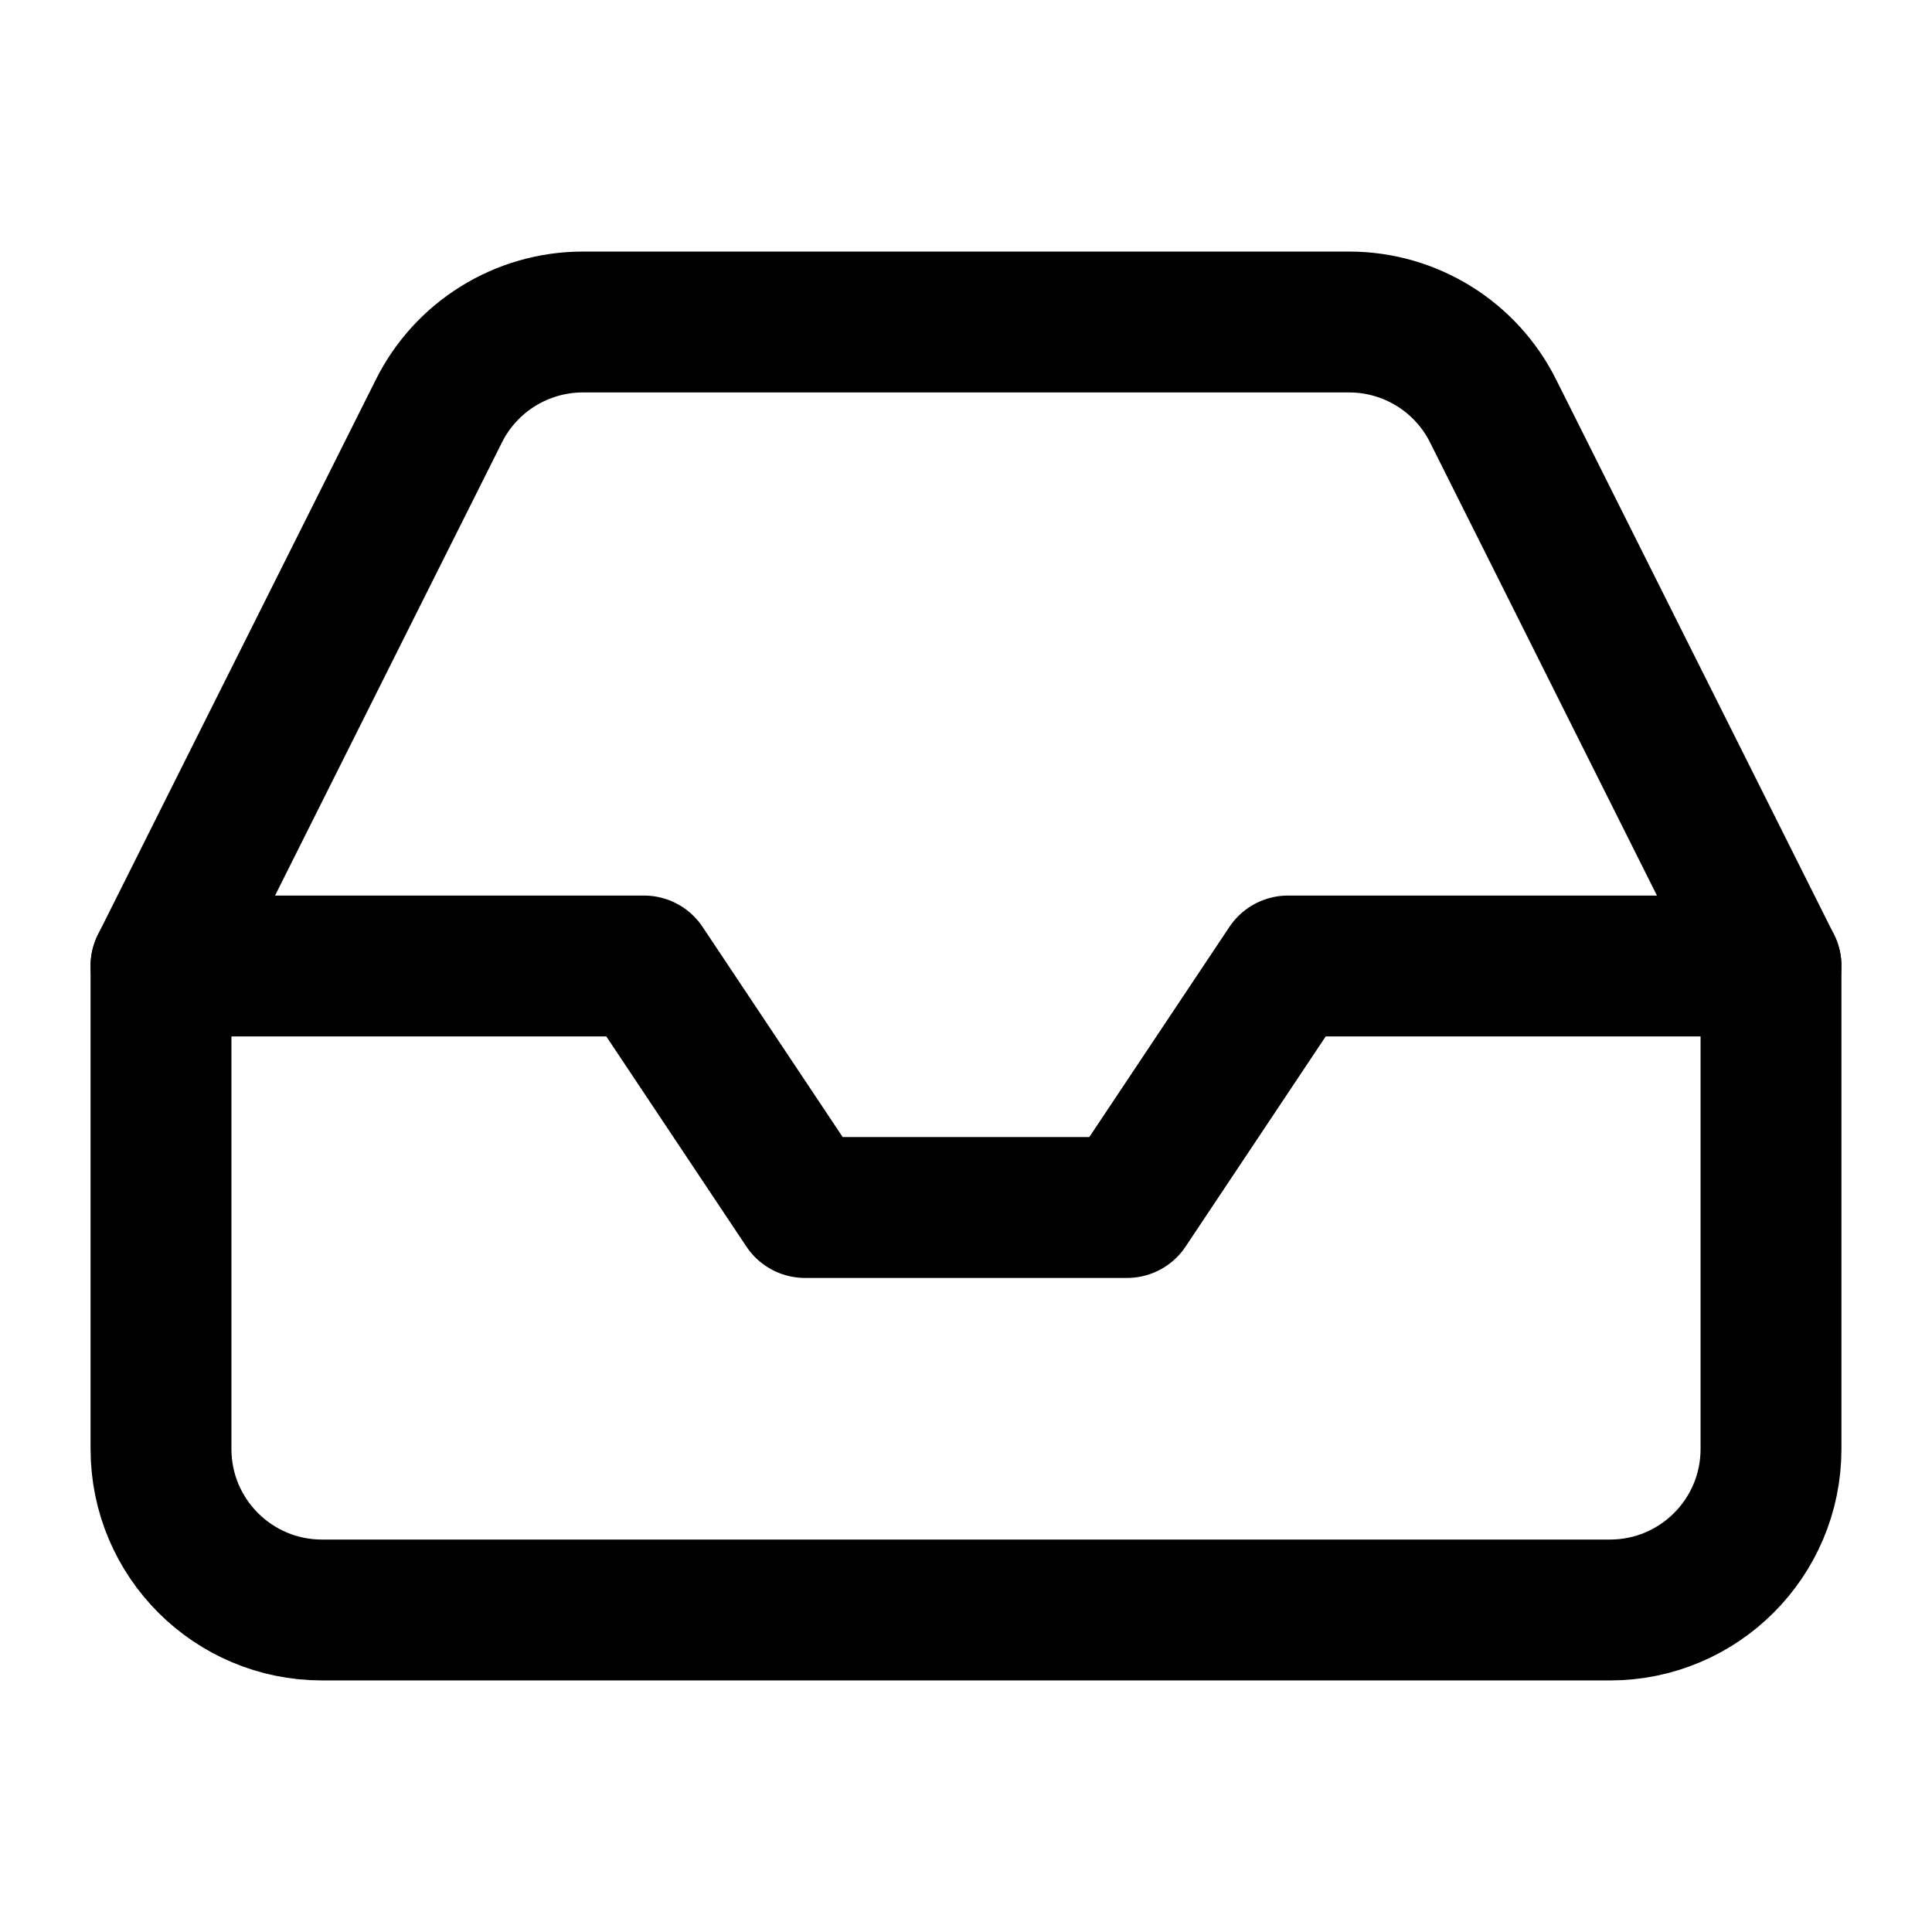
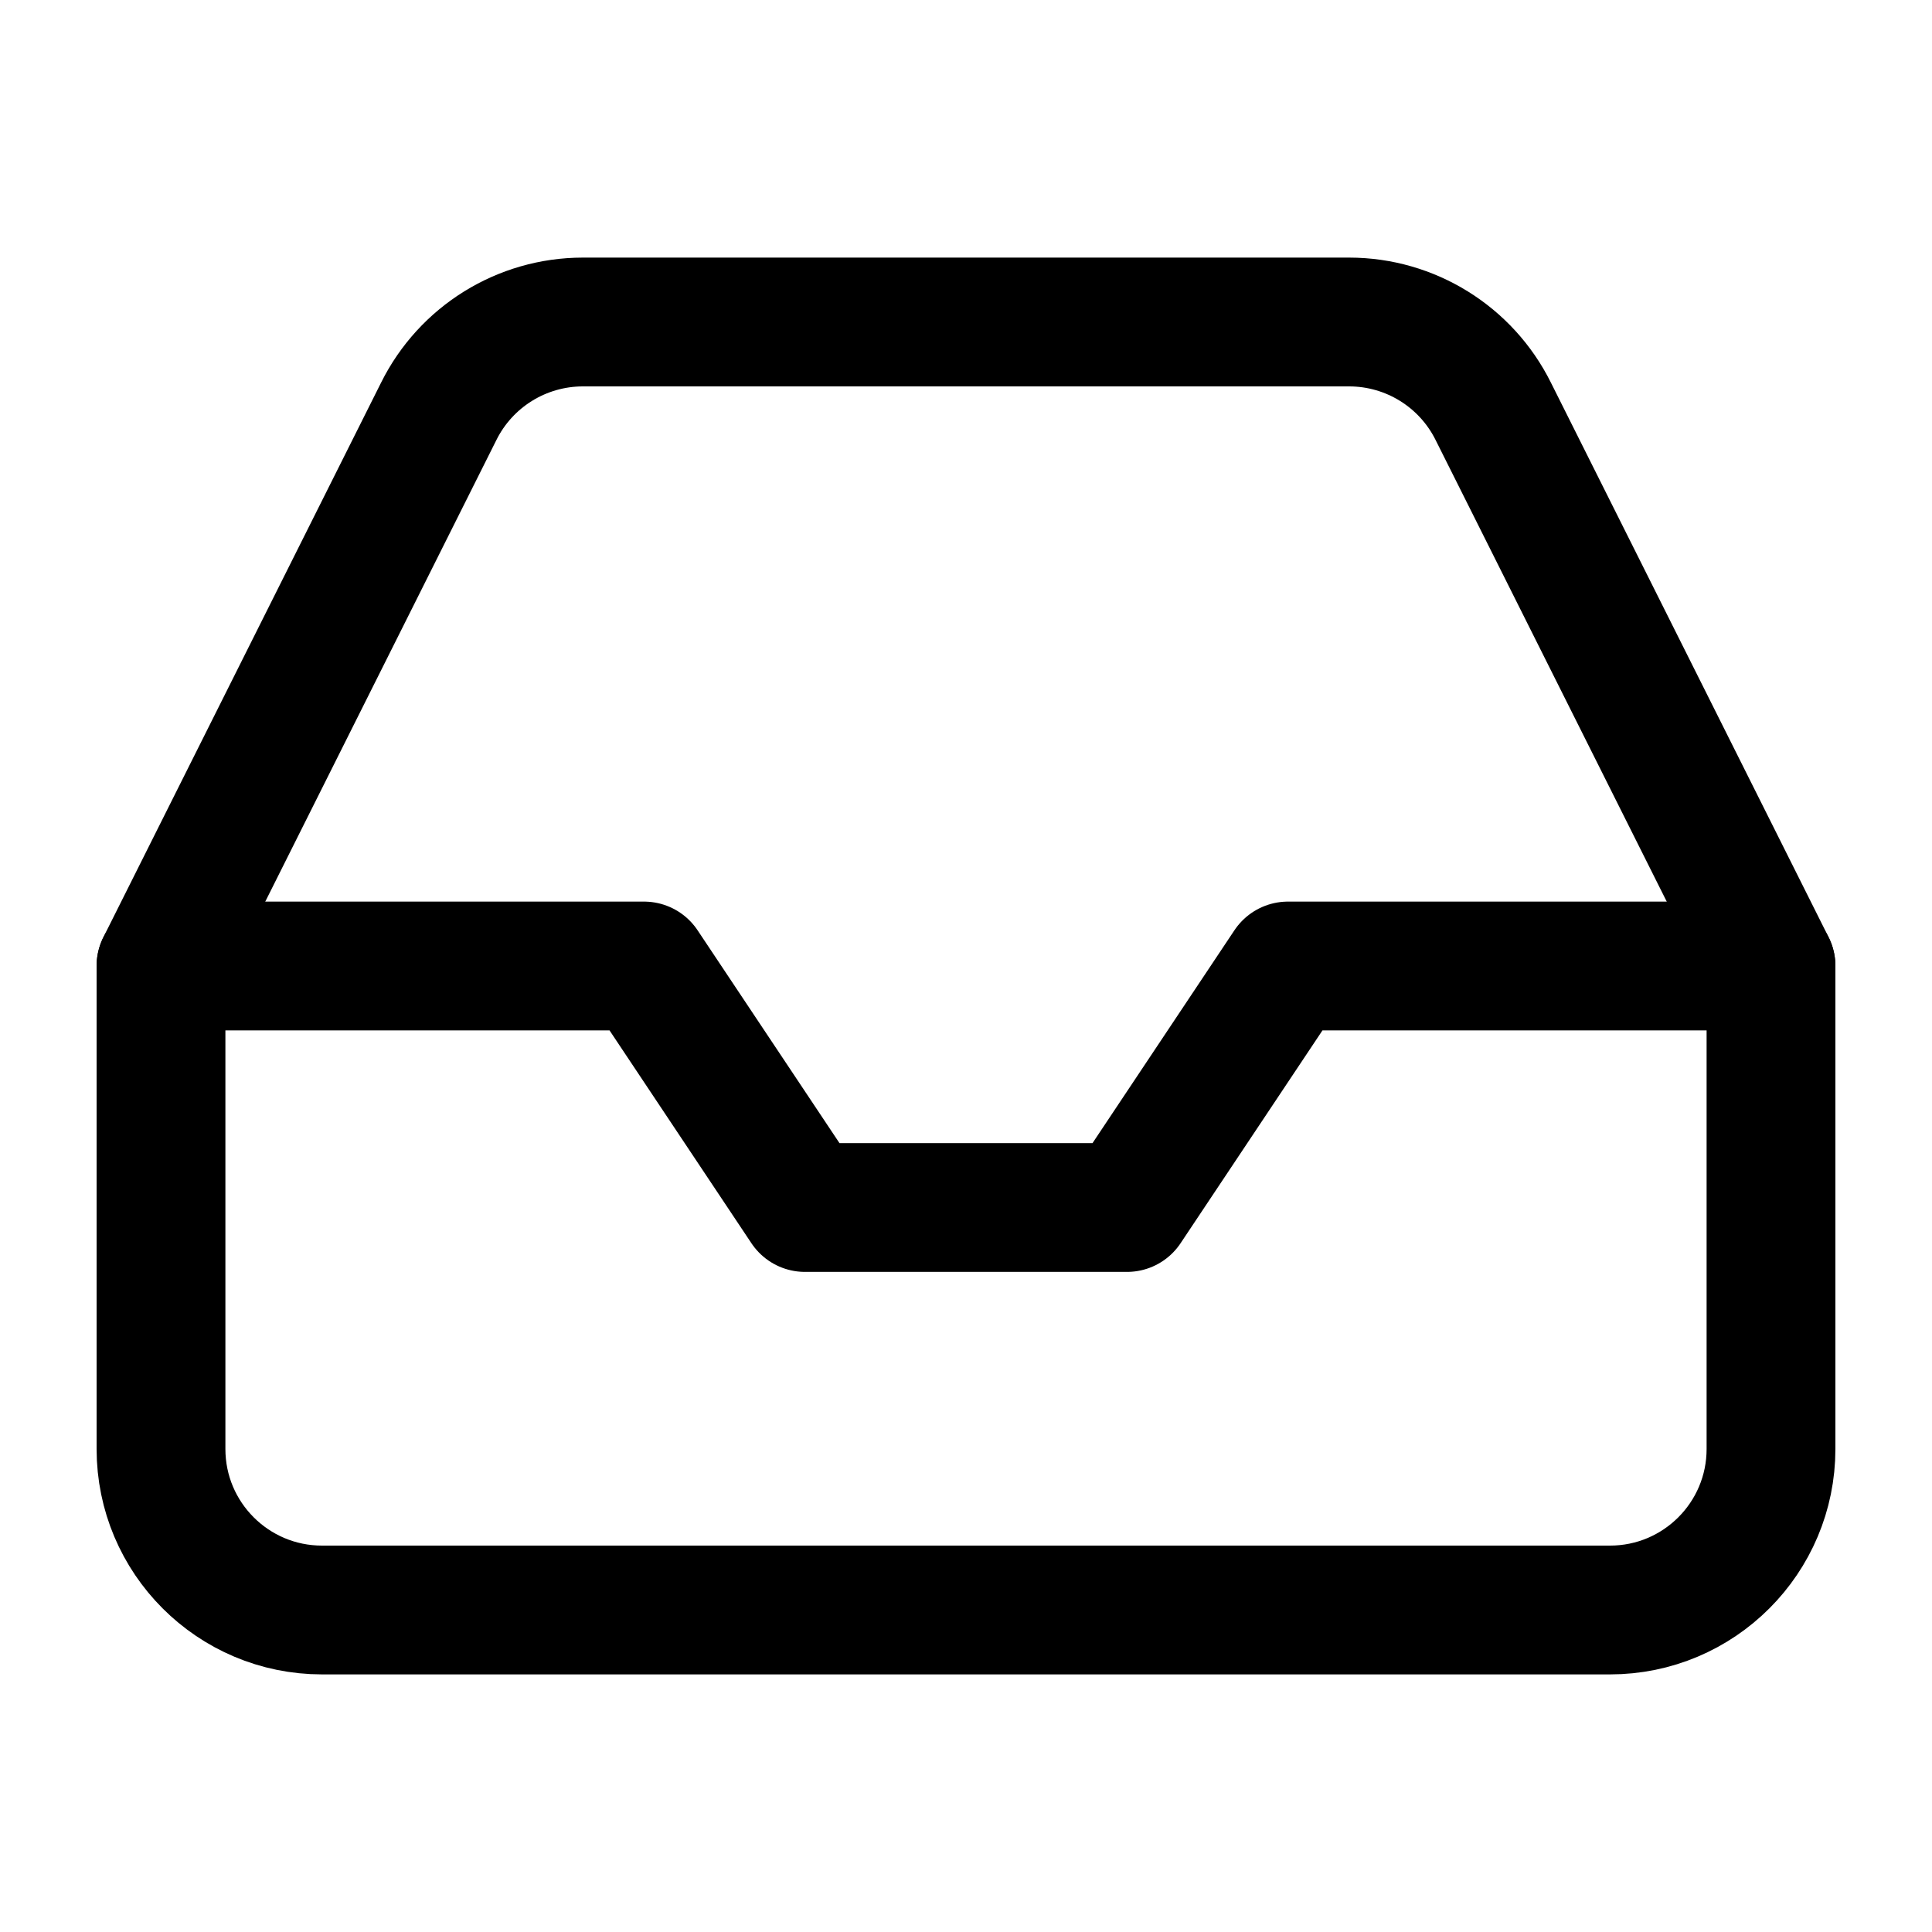
- <svg xmlns="http://www.w3.org/2000/svg" class="icono{% if clase %} {{ clase }}{% endif %}" aria-hidden="true" focusable="false" viewBox="0 0 24 24" fill="none" stroke="currentColor" stroke-width="1.75" stroke-linecap="round" stroke-linejoin="round">
+ <svg xmlns="http://www.w3.org/2000/svg" class="icono{% if clase %} {{ clase }}{% endif %}" aria-hidden="true" focusable="false" viewBox="0 0 24 24" fill="none" stroke="currentColor" stroke-width="1.6" stroke-linecap="round" stroke-linejoin="round">
  <polyline points="22 12 16 12 14 15 10 15 8 12 2 12" />
  <path d="M5.45 5.11 2 12v6a2 2 0 0 0 2 2h16a2 2 0 0 0 2-2v-6l-3.45-6.89A2 2 0 0 0 16.76 4H7.24a2 2 0 0 0-1.79 1.11z" />
</svg>
